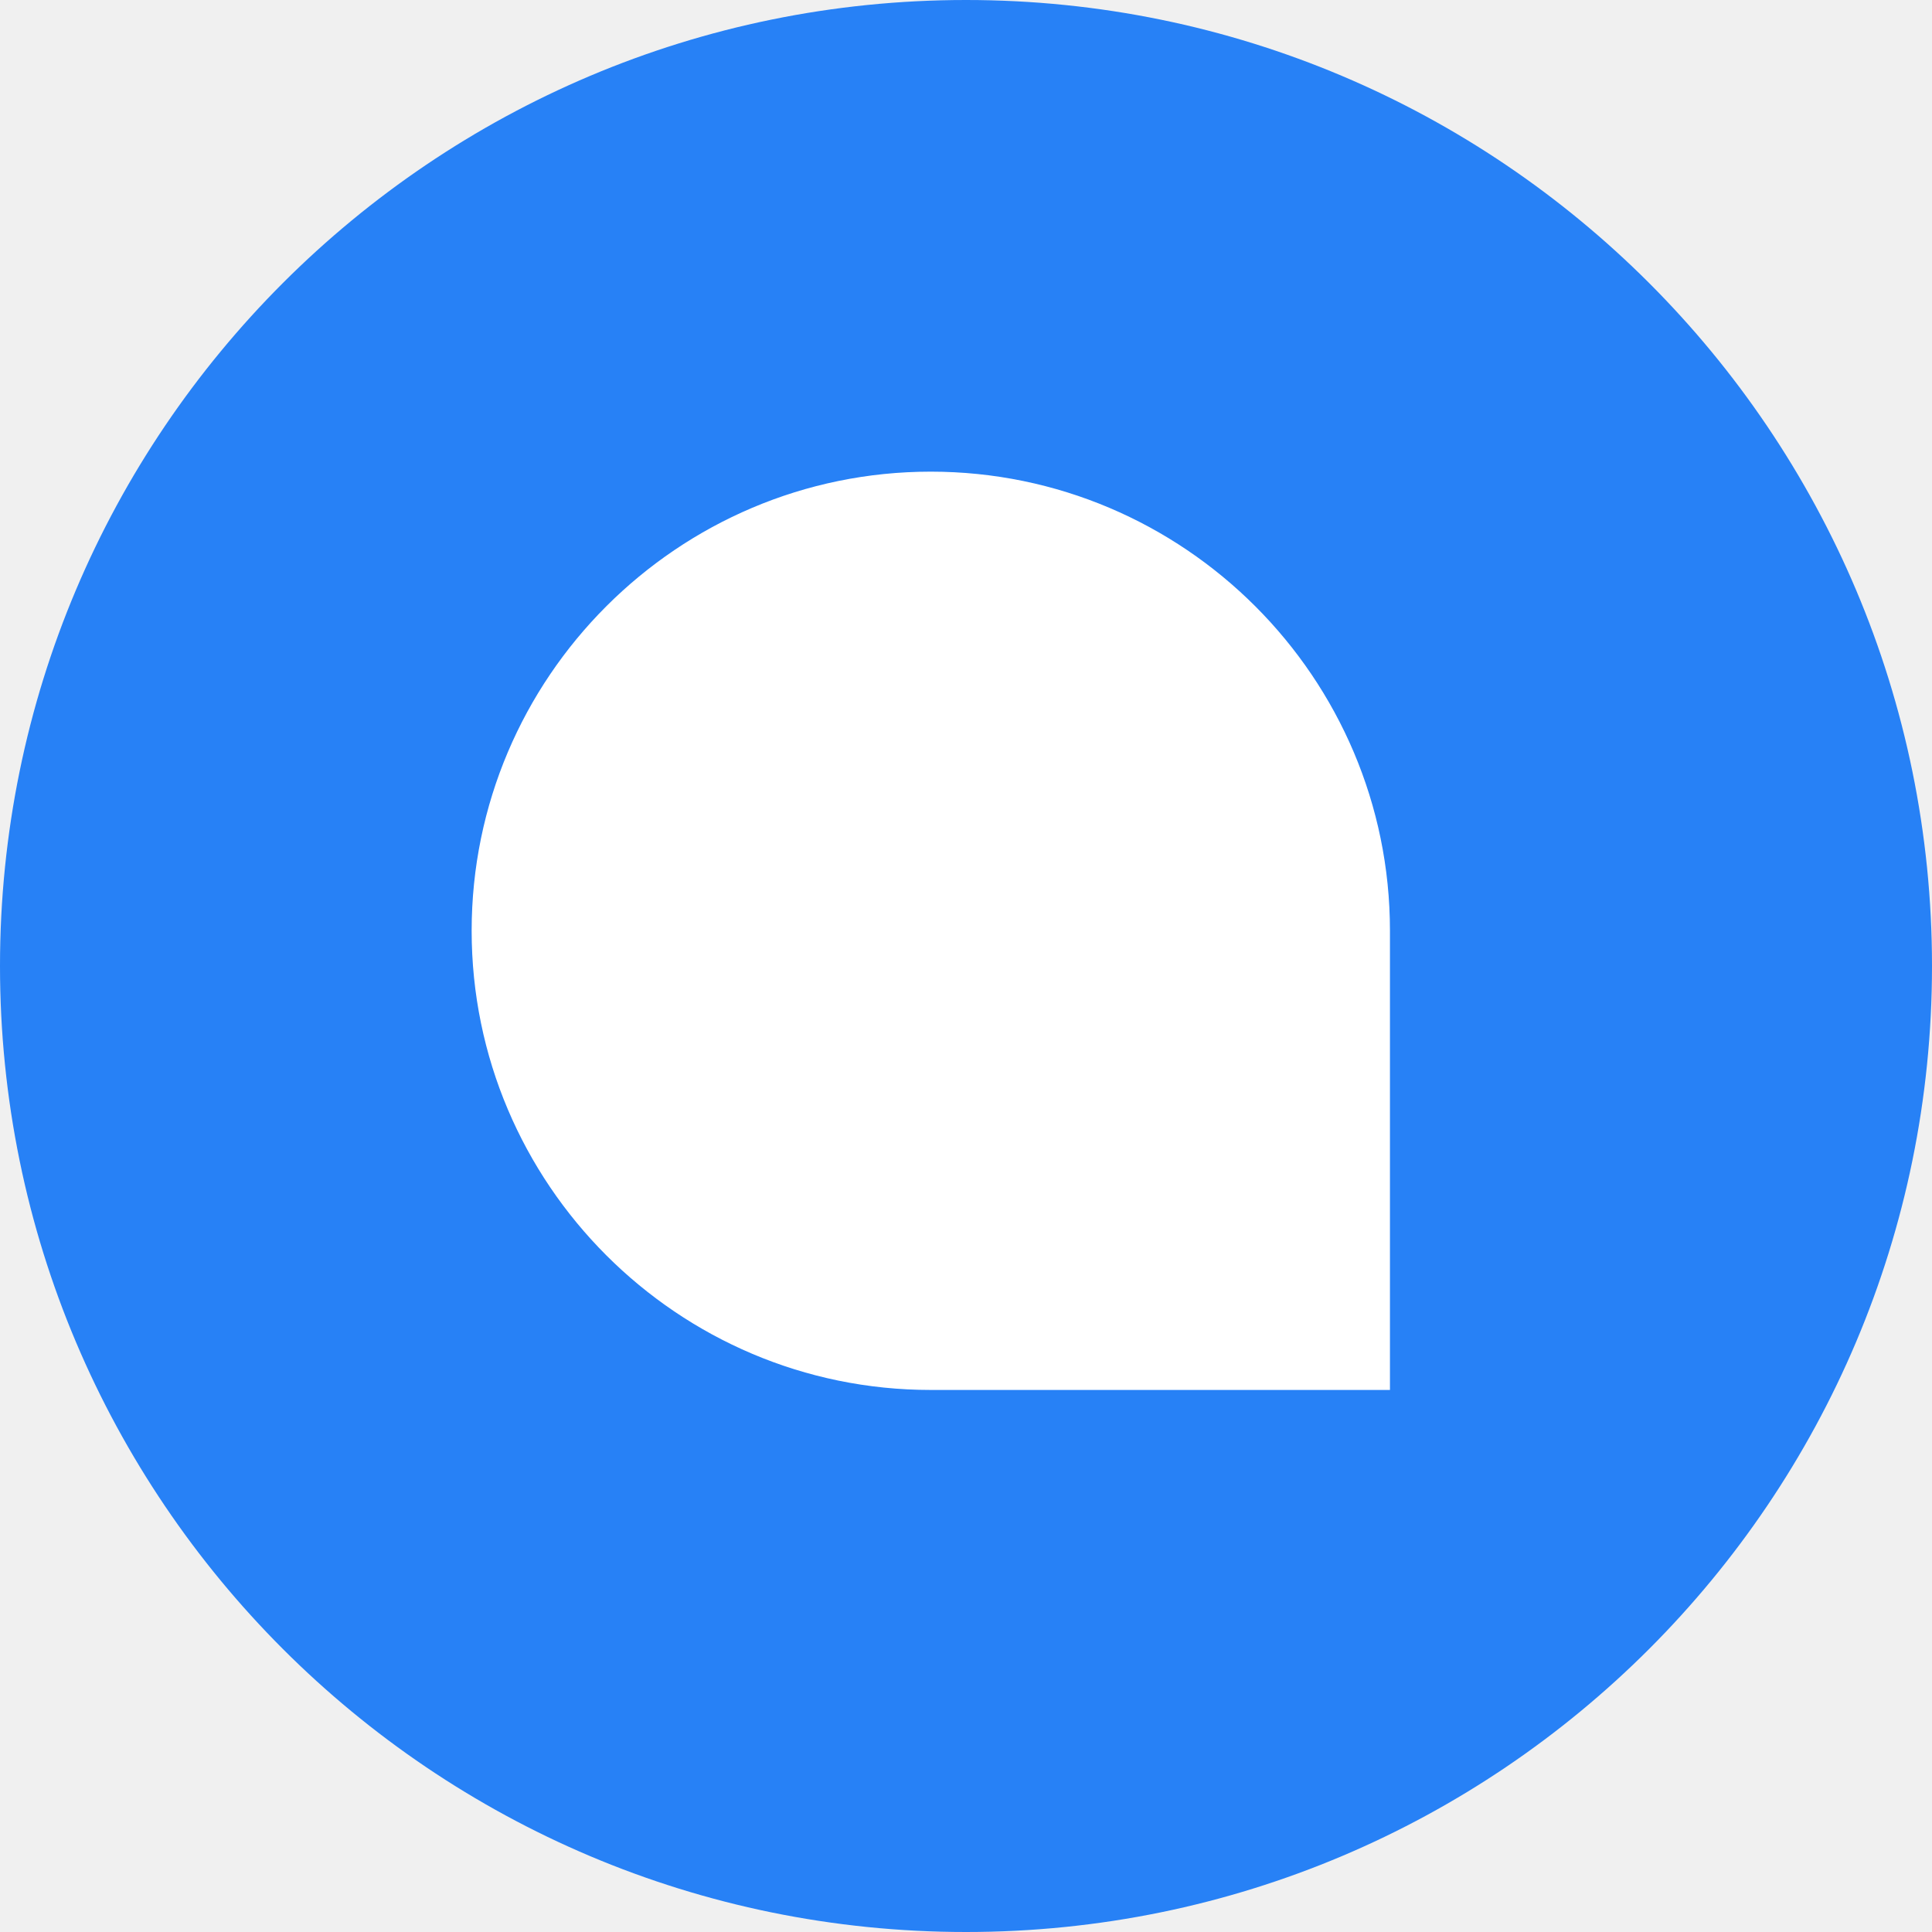
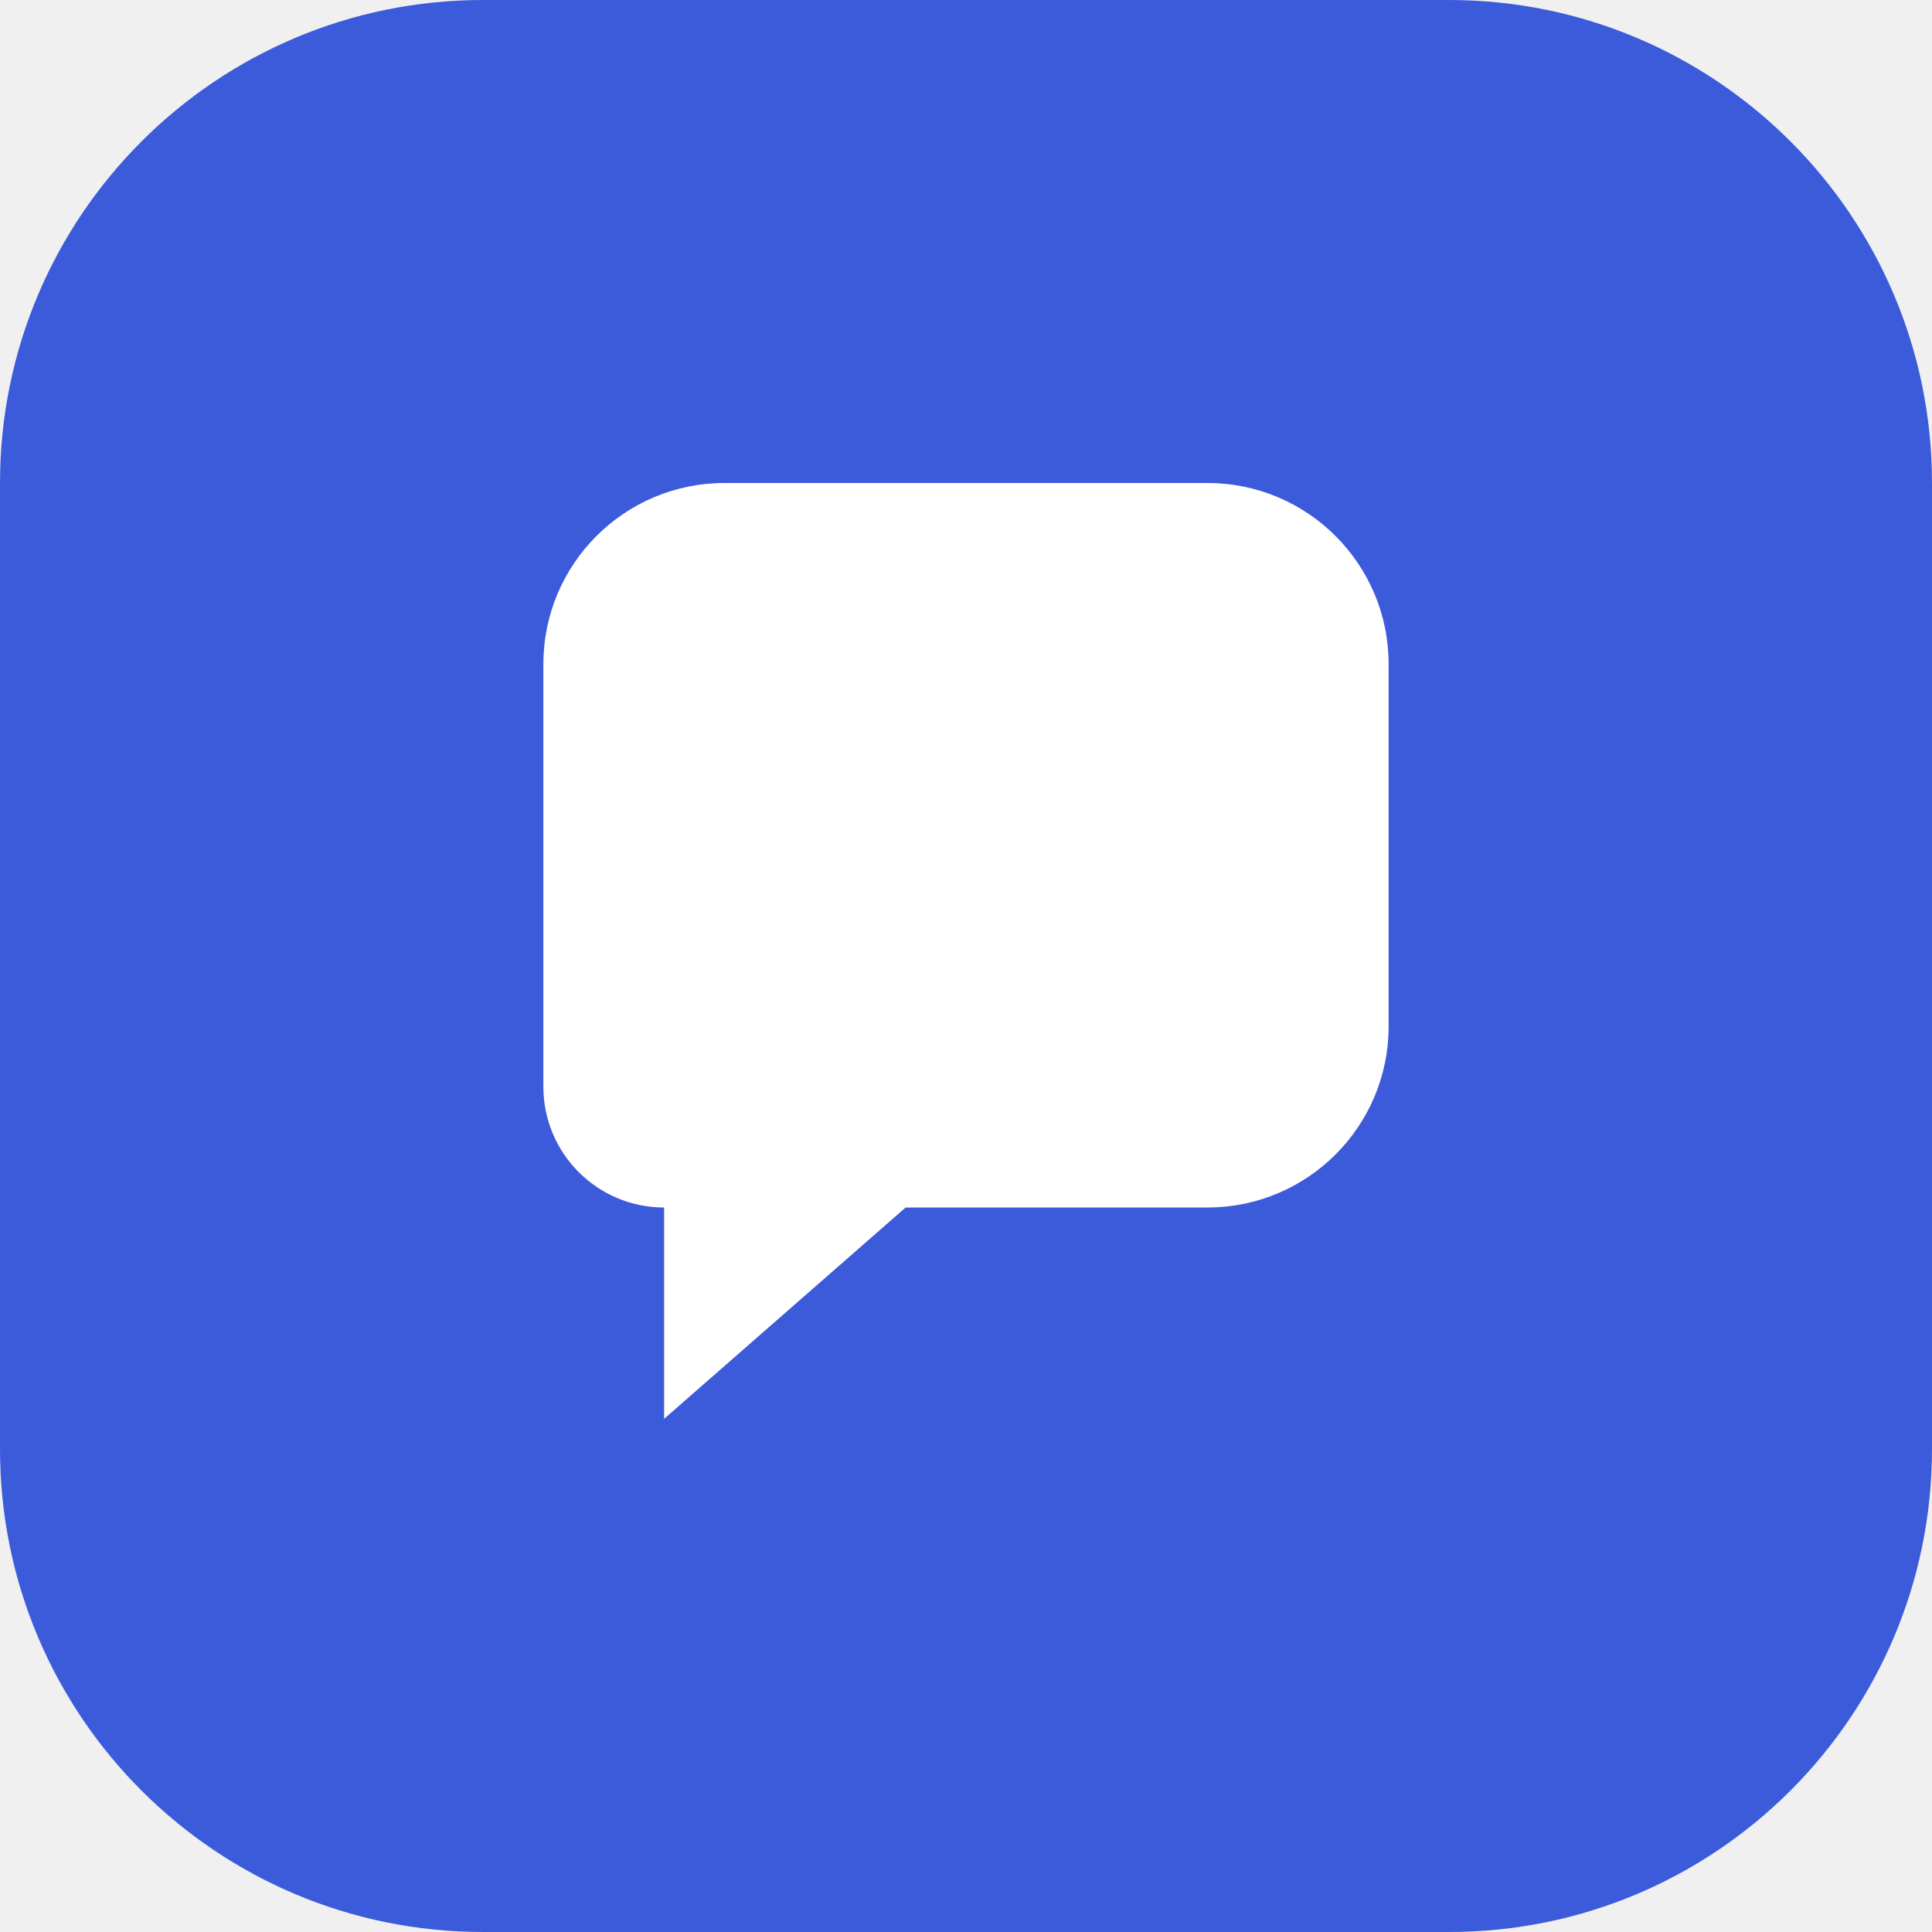
- <svg xmlns="http://www.w3.org/2000/svg" width="16" height="16" viewBox="0 0 16 16" fill="none">
-   <g clip-path="url(#woot-logo-clip-2342424e23u32098)">
-     <path d="M8 16C12.418 16 16 12.418 16 8C16 3.582 12.418 0 8 0C3.582 0 0 3.582 0 8C0 12.418 3.582 16 8 16Z" fill="#2781F6" />
-     <path d="M11.417 11.417H7.708C5.664 11.417 4 9.753 4 7.708C4 5.664 5.664 4 7.708 4C9.753 4 11.417 5.664 11.417 7.708V11.417Z" fill="white" stroke="white" stroke-width="0.188" />
-   </g>
-   <defs>
-     <clipPath id="woot-logo-clip-2342424e23u32098">
-       <rect width="16" height="16" fill="white" />
-     </clipPath>
-   </defs>
+ <svg xmlns="http://www.w3.org/2000/svg" width="64" height="64" viewBox="0 0 64 64" fill="none">
+   <rect width="64" height="64" rx="16" fill="#3B5BDB" />
+   <path d="M18 22a6 6 0 0 1 6-6h16a6 6 0 0 1 6 6v12a6 6 0 0 1-6 6H30l-8 7v-7h0a4 4 0 0 1-4-4z" fill="#fff" />
</svg>
